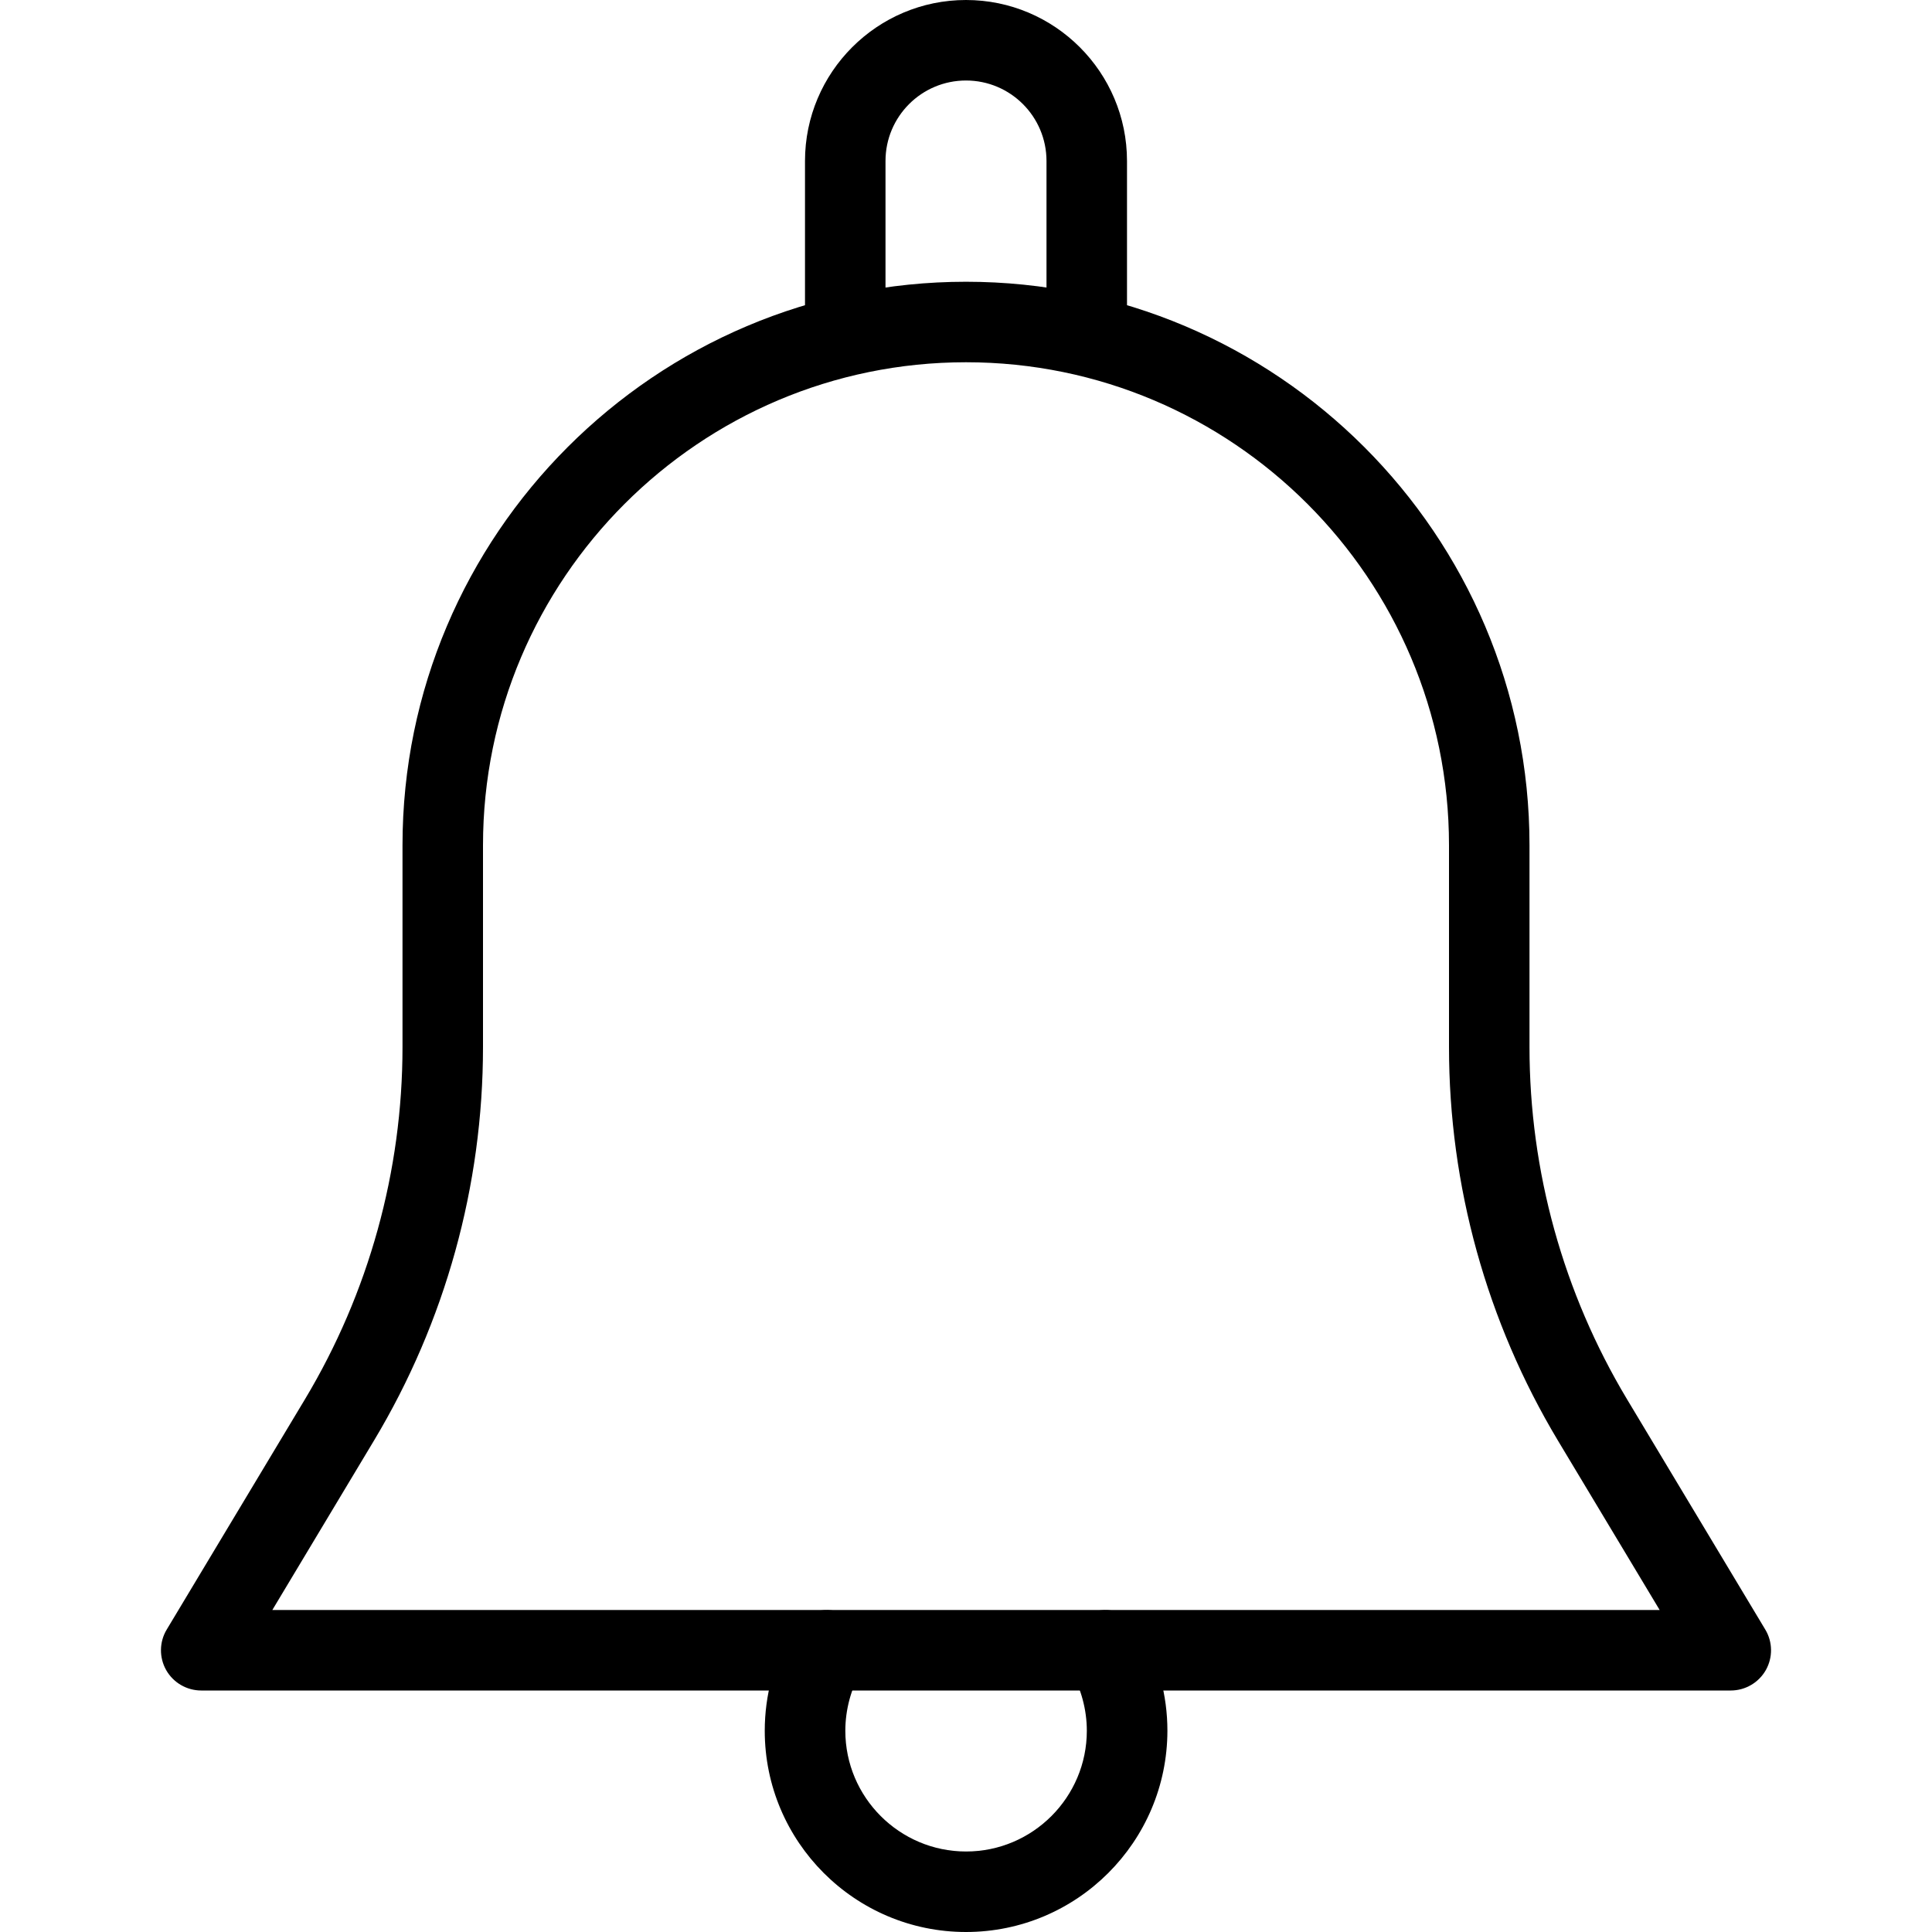
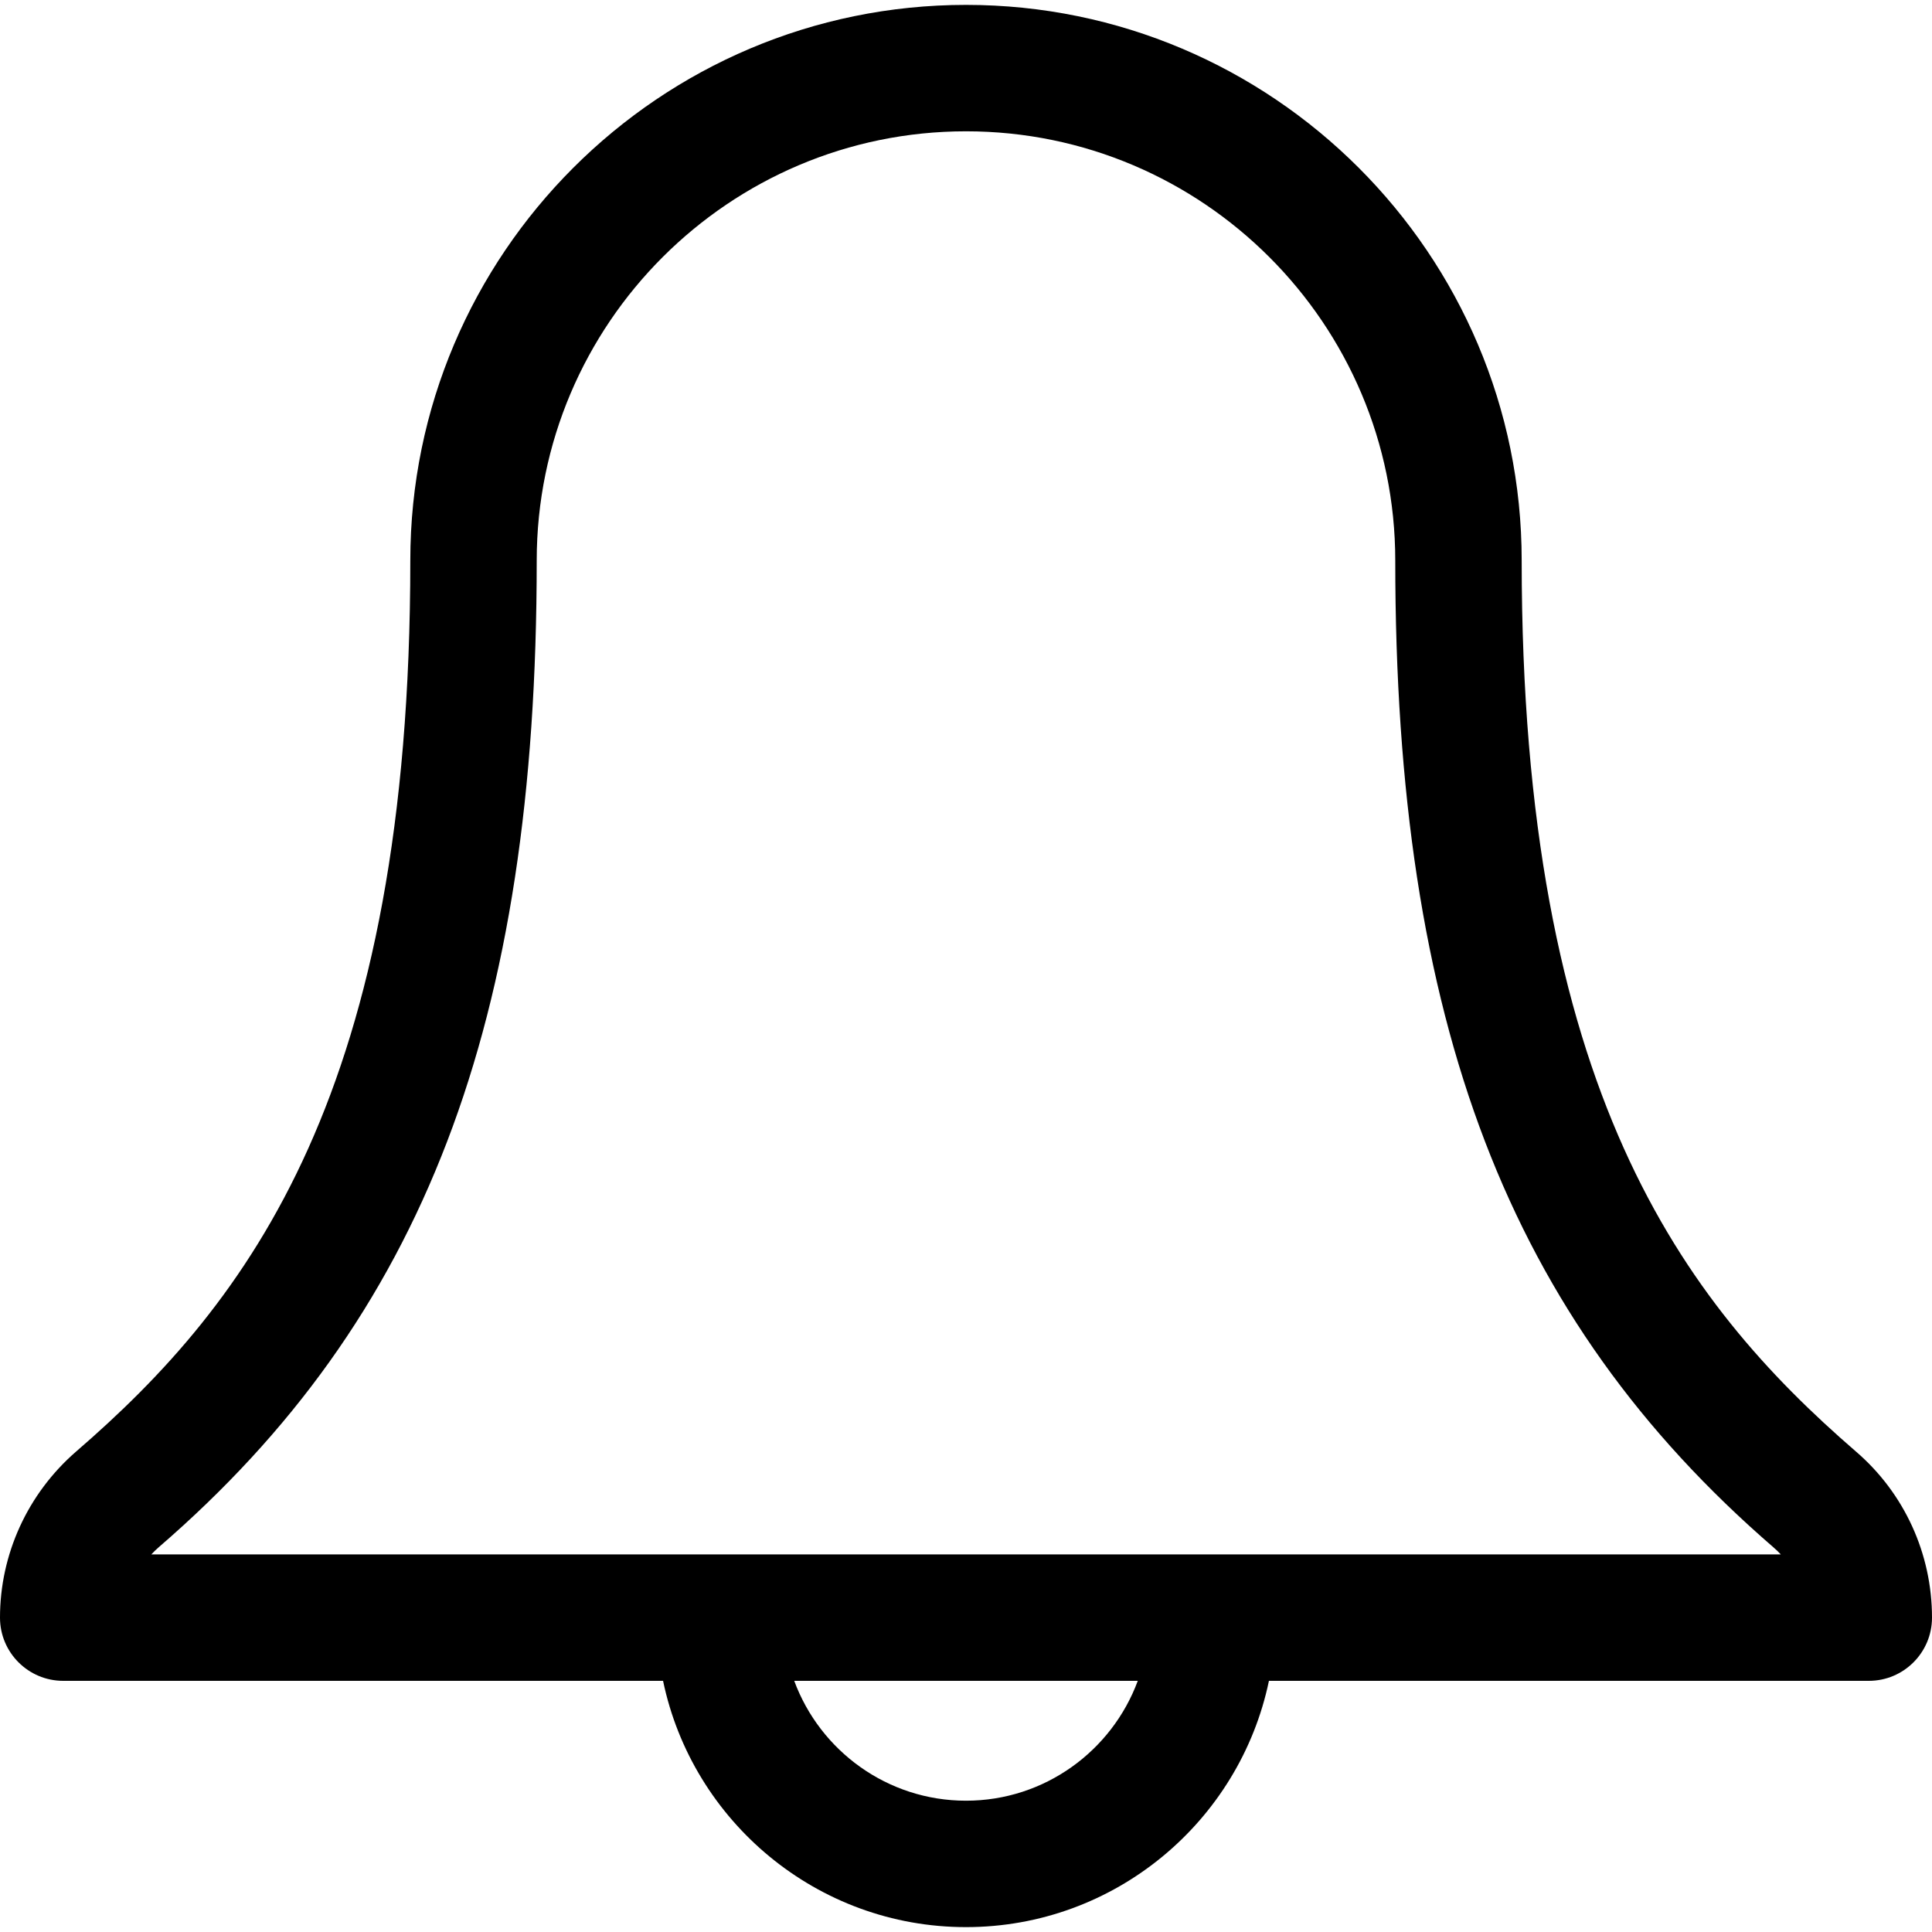
- <svg xmlns="http://www.w3.org/2000/svg" version="1.1" id="Capa_1" x="0px" y="0px" viewBox="0 0 512 512" style="enable-background:new 0 0 512 512;" xml:space="preserve">
-   <g>
-     <g>
-       <path d="M467.819,431.851l-36.651-61.056c-16.896-28.181-25.835-60.437-25.835-93.312V224    c0-82.325-67.008-149.333-149.333-149.333S106.667,141.675,106.667,224v53.483c0,32.875-8.939,65.131-25.835,93.312    l-36.651,61.056c-1.984,3.285-2.027,7.403-0.149,10.731c1.899,3.349,5.461,5.419,9.301,5.419h405.333    c3.84,0,7.403-2.069,9.301-5.419C469.845,439.253,469.803,435.136,467.819,431.851z M72.171,426.667l26.944-44.907    C118.016,350.272,128,314.219,128,277.483V224c0-70.592,57.408-128,128-128s128,57.408,128,128v53.483    c0,36.736,9.984,72.789,28.864,104.277l26.965,44.907H72.171z" />
-     </g>
-   </g>
-   <g>
-     <g>
-       <path d="M256,0c-23.531,0-42.667,19.136-42.667,42.667v42.667C213.333,91.221,218.112,96,224,96s10.667-4.779,10.667-10.667    V42.667c0-11.776,9.557-21.333,21.333-21.333s21.333,9.557,21.333,21.333v42.667C277.333,91.221,282.112,96,288,96    s10.667-4.779,10.667-10.667V42.667C298.667,19.136,279.531,0,256,0z" />
-     </g>
-   </g>
-   <g>
-     <g>
-       <path d="M302.165,431.936c-3.008-5.077-9.515-6.741-14.613-3.819c-5.099,2.987-6.805,9.536-3.819,14.613    c2.773,4.715,4.288,10.368,4.288,15.936c0,17.643-14.357,32-32,32c-17.643,0-32-14.357-32-32c0-5.568,1.515-11.221,4.288-15.936    c2.965-5.099,1.259-11.627-3.819-14.613c-5.141-2.923-11.627-1.259-14.613,3.819c-4.715,8.064-7.211,17.301-7.211,26.731    C202.667,488.085,226.581,512,256,512s53.333-23.915,53.376-53.333C309.376,449.237,306.88,440,302.165,431.936z" />
-     </g>
-   </g>
+ <svg xmlns="http://www.w3.org/2000/svg" version="1.1" id="Capa_1" x="0px" y="0px" viewBox="0 0 229.238 229.238" style="enable-background:new 0 0 229.238 229.238;" xml:space="preserve">
+   <path d="M220.228,172.242c-20.606-17.82-39.675-42.962-39.675-105.734c0-36.353-29.576-65.928-65.93-65.928  c-36.359,0-65.939,29.575-65.939,65.928c0,62.829-19.062,87.946-39.686,105.751C3.28,177.239,0,184.411,0,191.937  c0,4.142,3.358,7.5,7.5,7.5h71.175c3.472,16.663,18.268,29.222,35.944,29.222s32.473-12.558,35.944-29.222h71.175  c4.142,0,7.5-3.358,7.5-7.5C229.238,184.35,225.95,177.167,220.228,172.242z M114.619,213.659c-9.34,0-17.321-5.929-20.381-14.222  H135C131.94,207.73,123.959,213.659,114.619,213.659z M17.954,184.437c0.273-0.296,0.564-0.578,0.871-0.845  c31.443-27.146,44.858-62.162,44.858-117.084c0-28.082,22.852-50.928,50.939-50.928c28.083,0,50.93,22.846,50.93,50.928  c0,54.872,13.417,89.887,44.876,117.091c0.307,0.265,0.598,0.544,0.872,0.838H17.954z" />
  <g>
</g>
  <g>
</g>
  <g>
</g>
  <g>
</g>
  <g>
</g>
  <g>
</g>
  <g>
</g>
  <g>
</g>
  <g>
</g>
  <g>
</g>
  <g>
</g>
  <g>
</g>
  <g>
</g>
  <g>
</g>
  <g>
</g>
</svg>
